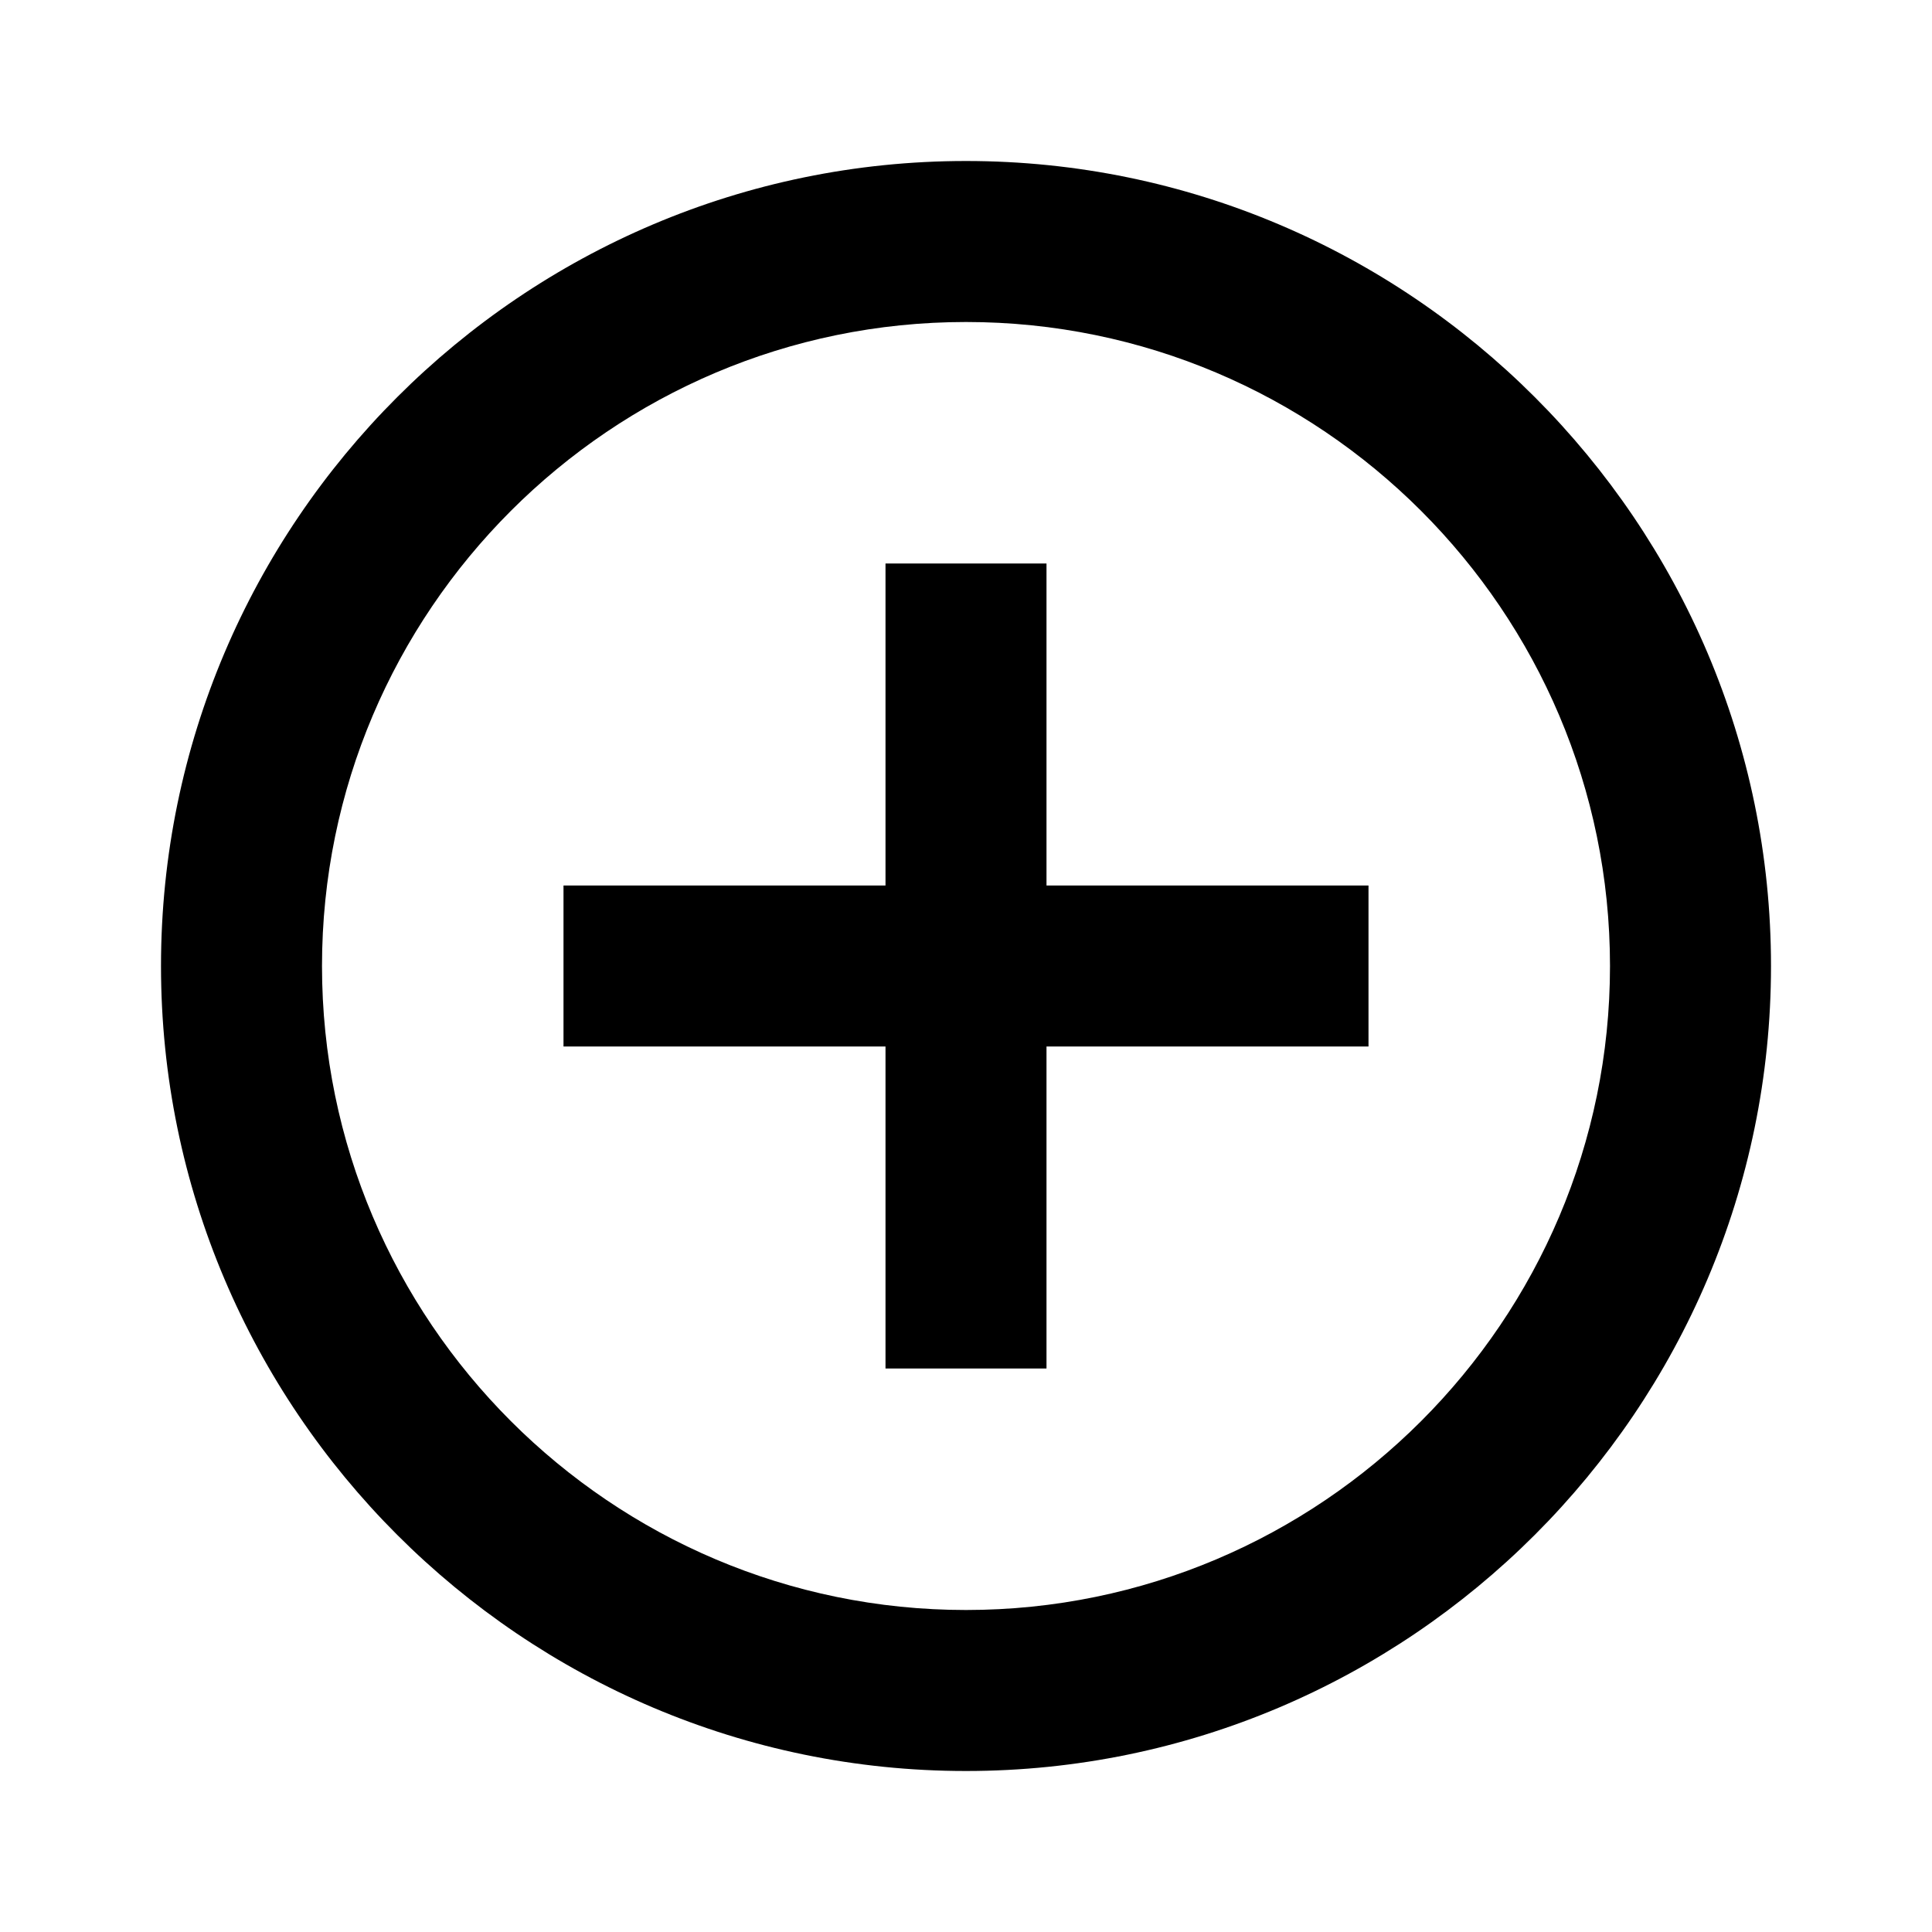
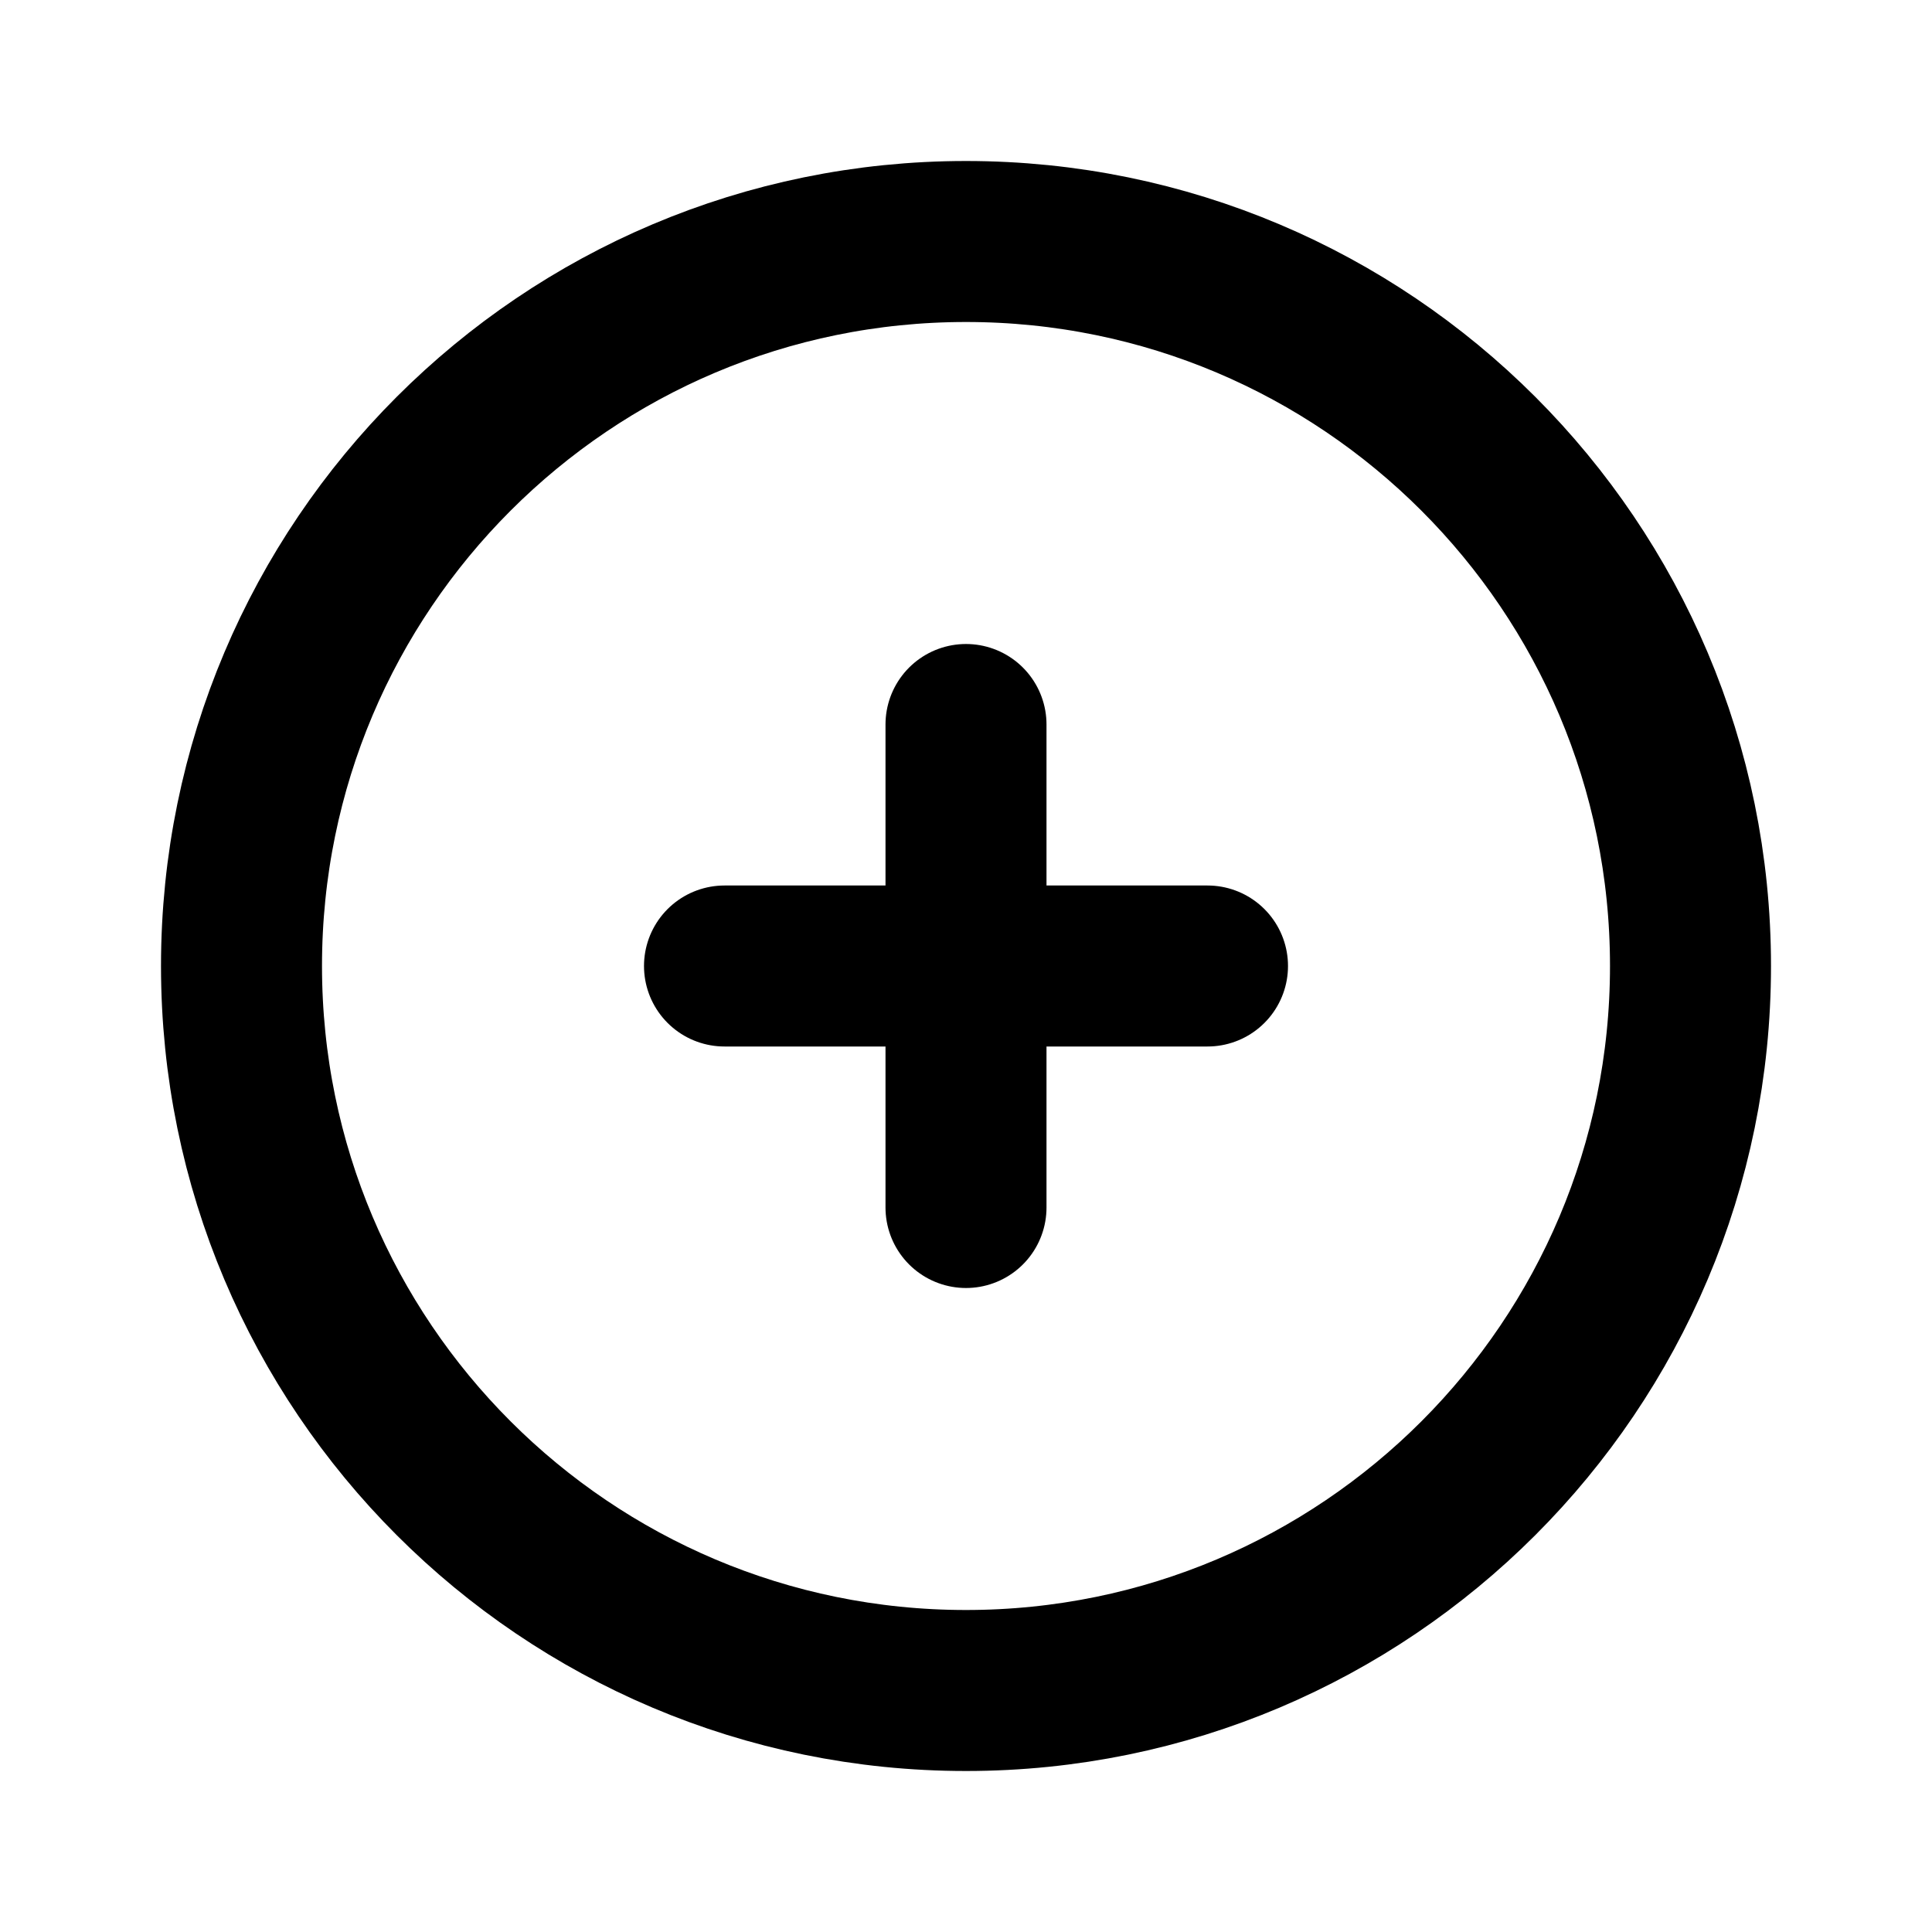
- <svg xmlns="http://www.w3.org/2000/svg" width="36" height="36" fill="#000000" viewBox="0 0 24 24" transform="" id="injected-svg">
-   <path d="M13 7h-2v4H7v2h4v4h2v-4h4v-2h-4z" />
-   <path d="M12 2C6.49 2 2 6.49 2 12s4.49 10 10 10 10-4.49 10-10S17.51 2 12 2m0 18c-4.41 0-8-3.59-8-8s3.59-8 8-8 8 3.59 8 8-3.59 8-8 8" />
+ <svg xmlns="http://www.w3.org/2000/svg" width="30" height="30" viewBox="0 0 24 24" fill="none" stroke="currentColor" stroke-width="2" stroke-linecap="round" stroke-linejoin="round" class="icon icon-tabler icons-tabler-outline icon-tabler-circle-plus">
+   <path stroke="none" d="M0 0h24v24H0z" fill="none" />
+   <path d="M3 12a9 9 0 1 0 18 0a9 9 0 0 0 -18 0" />
+   <path d="M9 12h6" />
+   <path d="M12 9v6" />
</svg>
